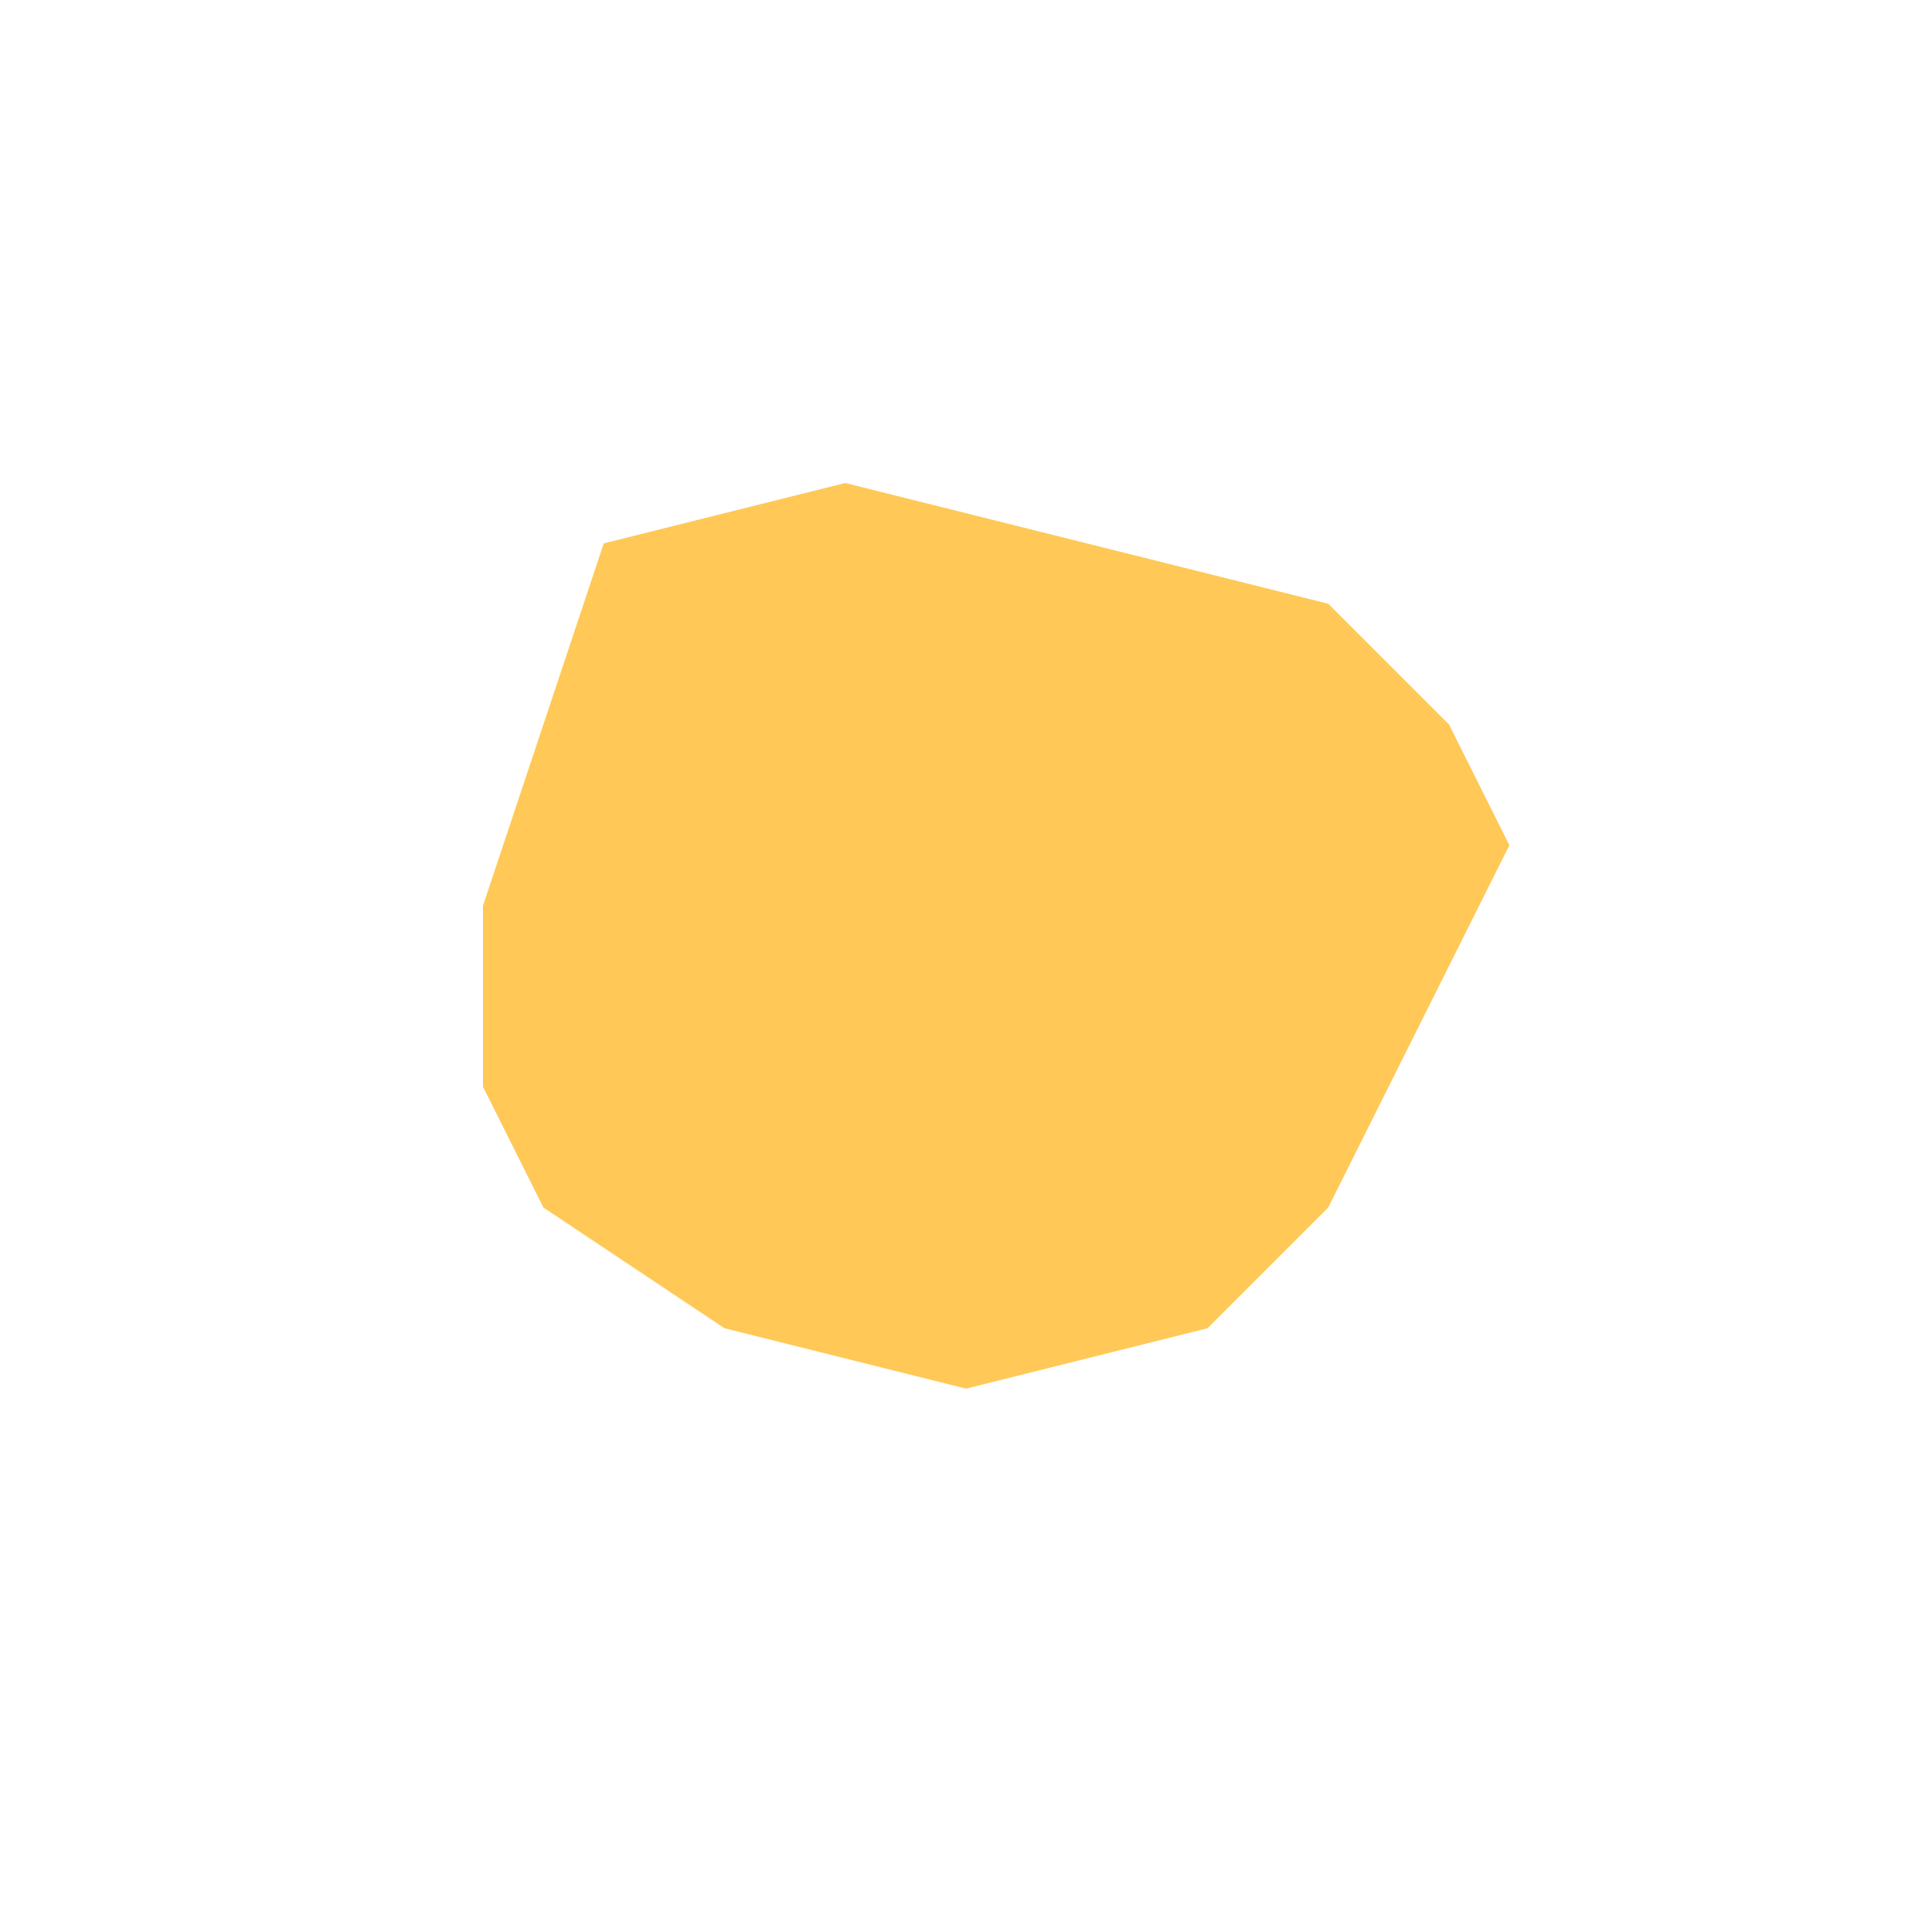
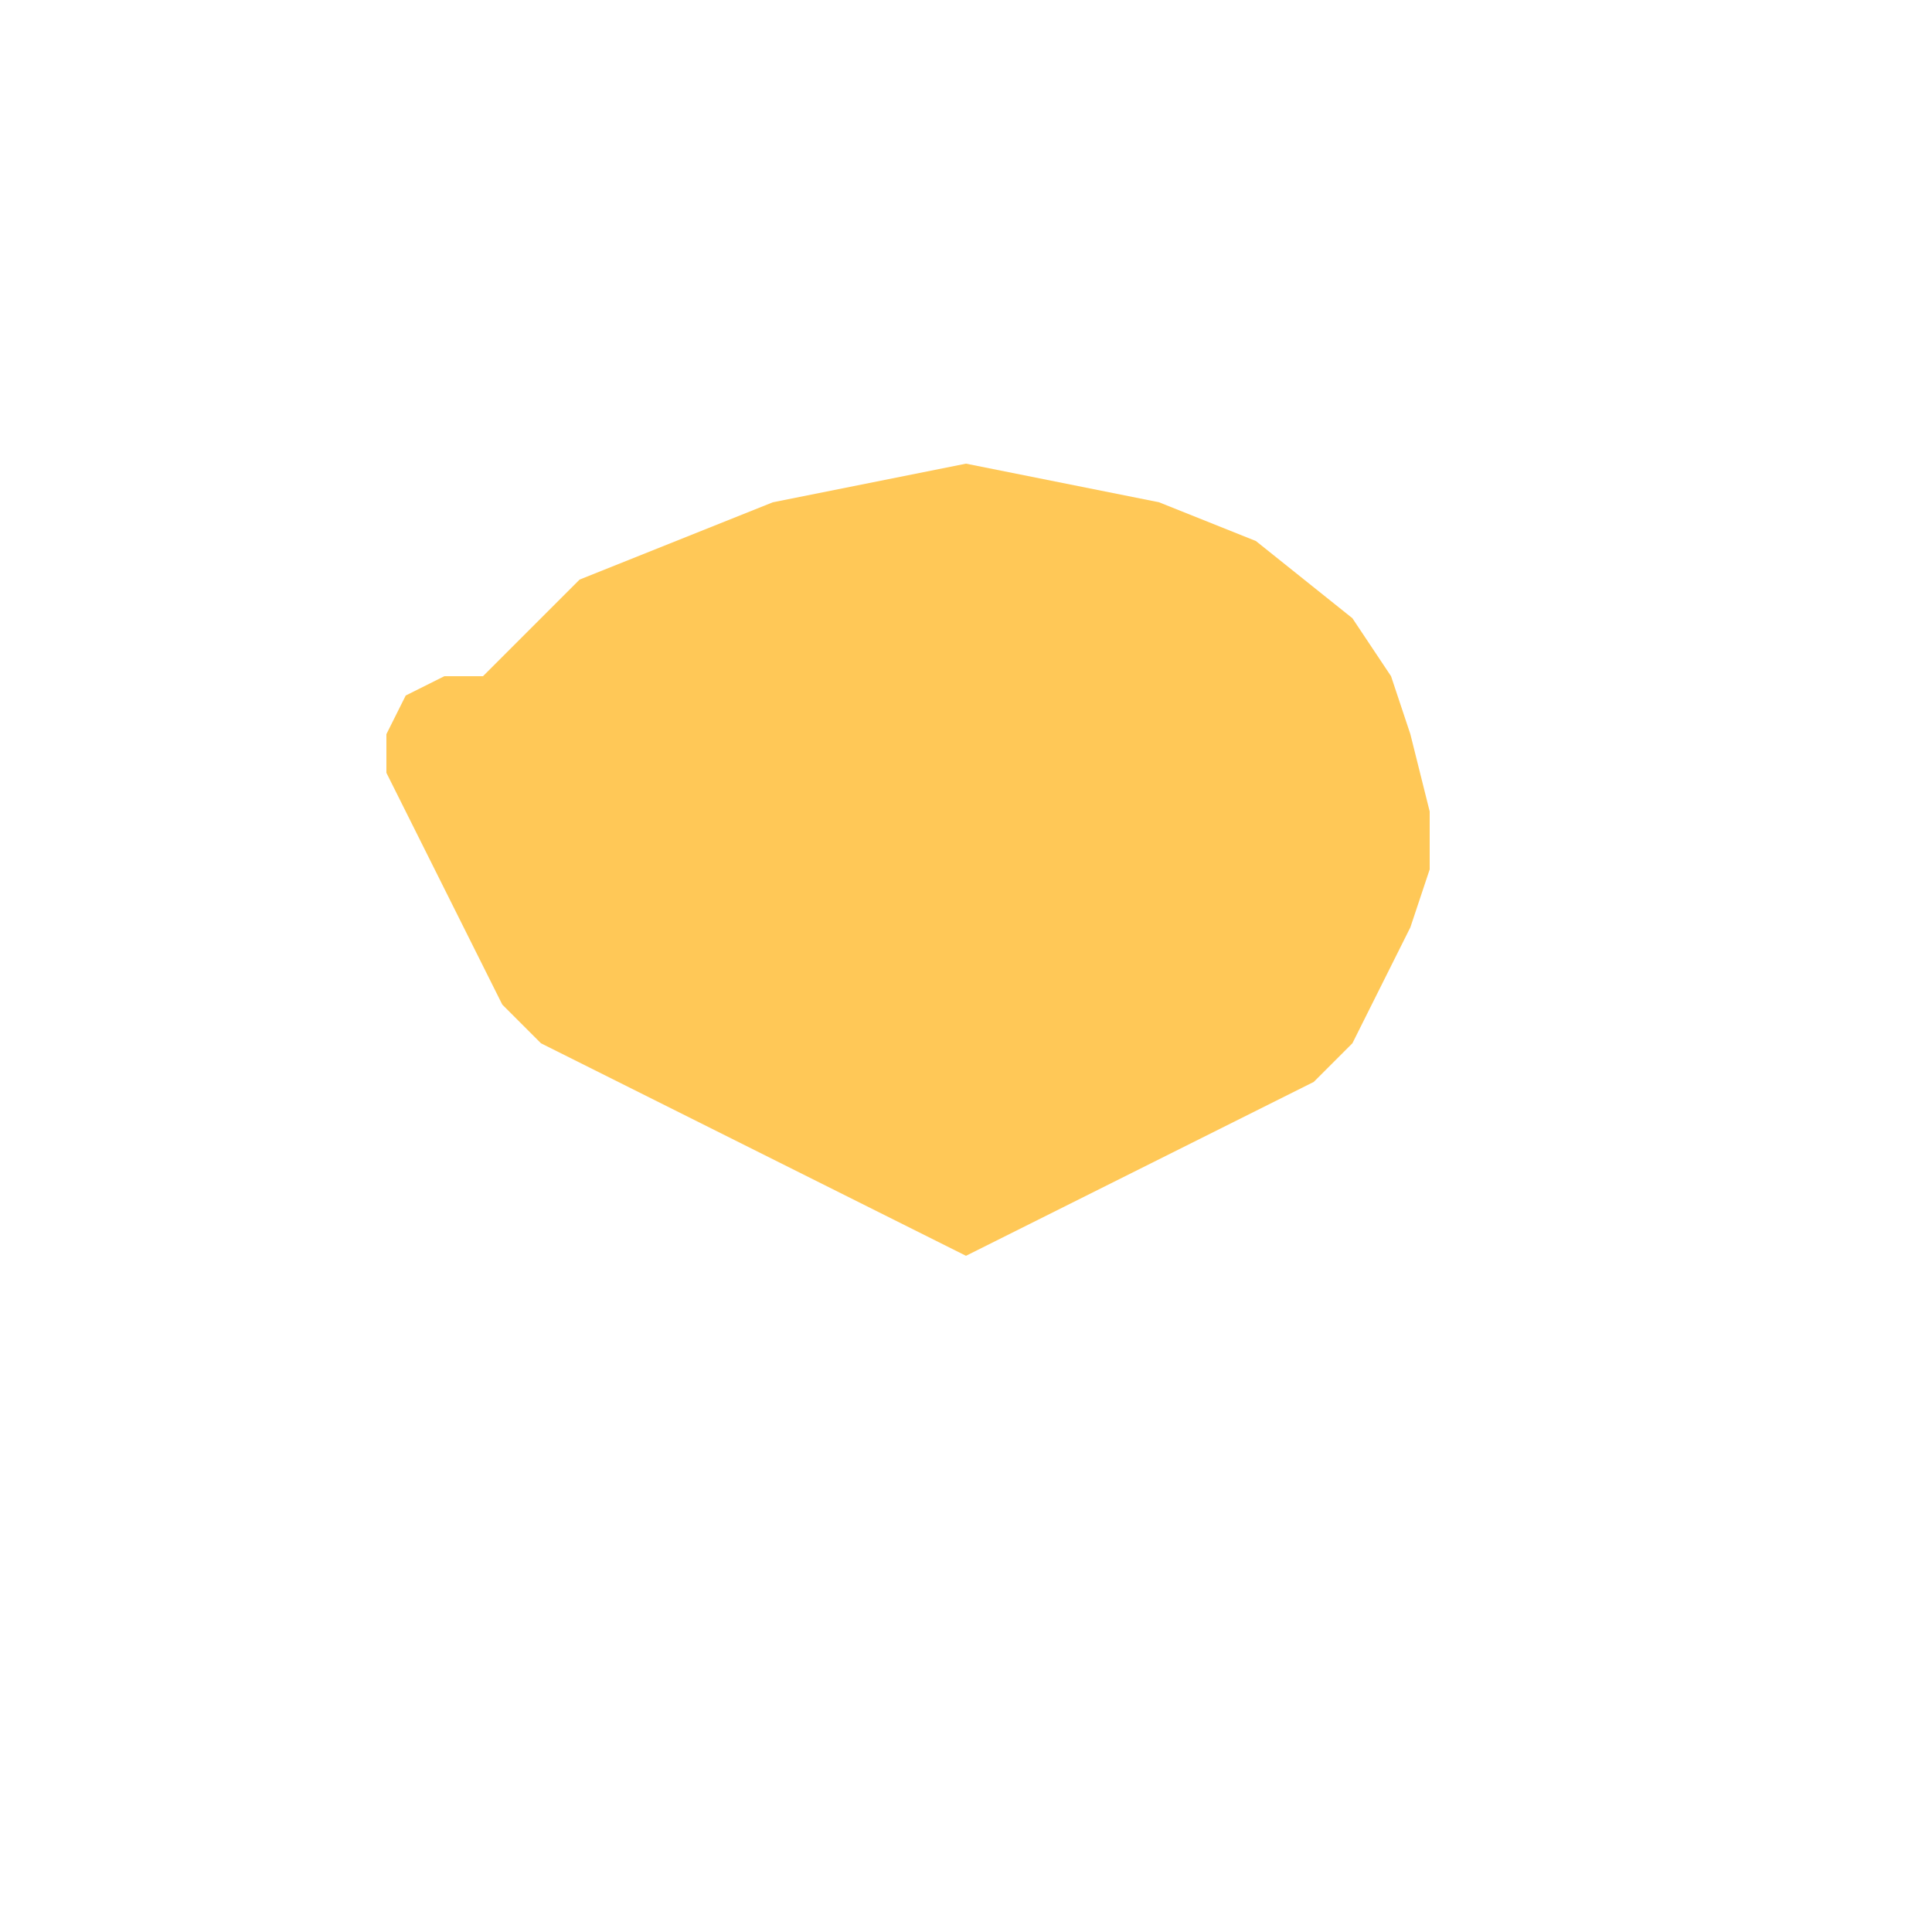
- <svg xmlns="http://www.w3.org/2000/svg" viewBox="0 0 64 64">
-   <path d="M 18 24 L 20 18 L 28 16 L 36 18 L 44 20 L 48 24 L 50 28 L 48 32 L 46 36 L 44 40 L 40 44 L 32 46 L 24 44 L 18 40 L 16 36 L 16 30 Z" fill="#FFC857" stroke="none" />
+ <svg xmlns="http://www.w3.org/2000/svg" viewBox="0 0 100 100">
+   <path d="M 25 35 L 30 30 L 35 28 L 40 26 L 45 25 L 50 24 L 55 25 L 60 26 L 65 28 L 70 32 L 72 35 L 73 38 L 74 42 L 74 45 L 73 48 L 72 50 L 71 52 L 70 54 L 68 56 L 66 57 L 64 58 L 62 59 L 60 60 L 58 61 L 56 62 L 54 63 L 52 64 L 50 65 L 48 64 L 46 63 L 44 62 L 42 61 L 40 60 L 38 59 L 36 58 L 34 57 L 32 56 L 30 55 L 28 54 L 26 52 L 25 50 L 24 48 L 23 46 L 22 44 L 21 42 L 20 40 L 20 38 L 21 36 L 23 35 Z" fill="#FFC857" stroke="none" />
</svg>
